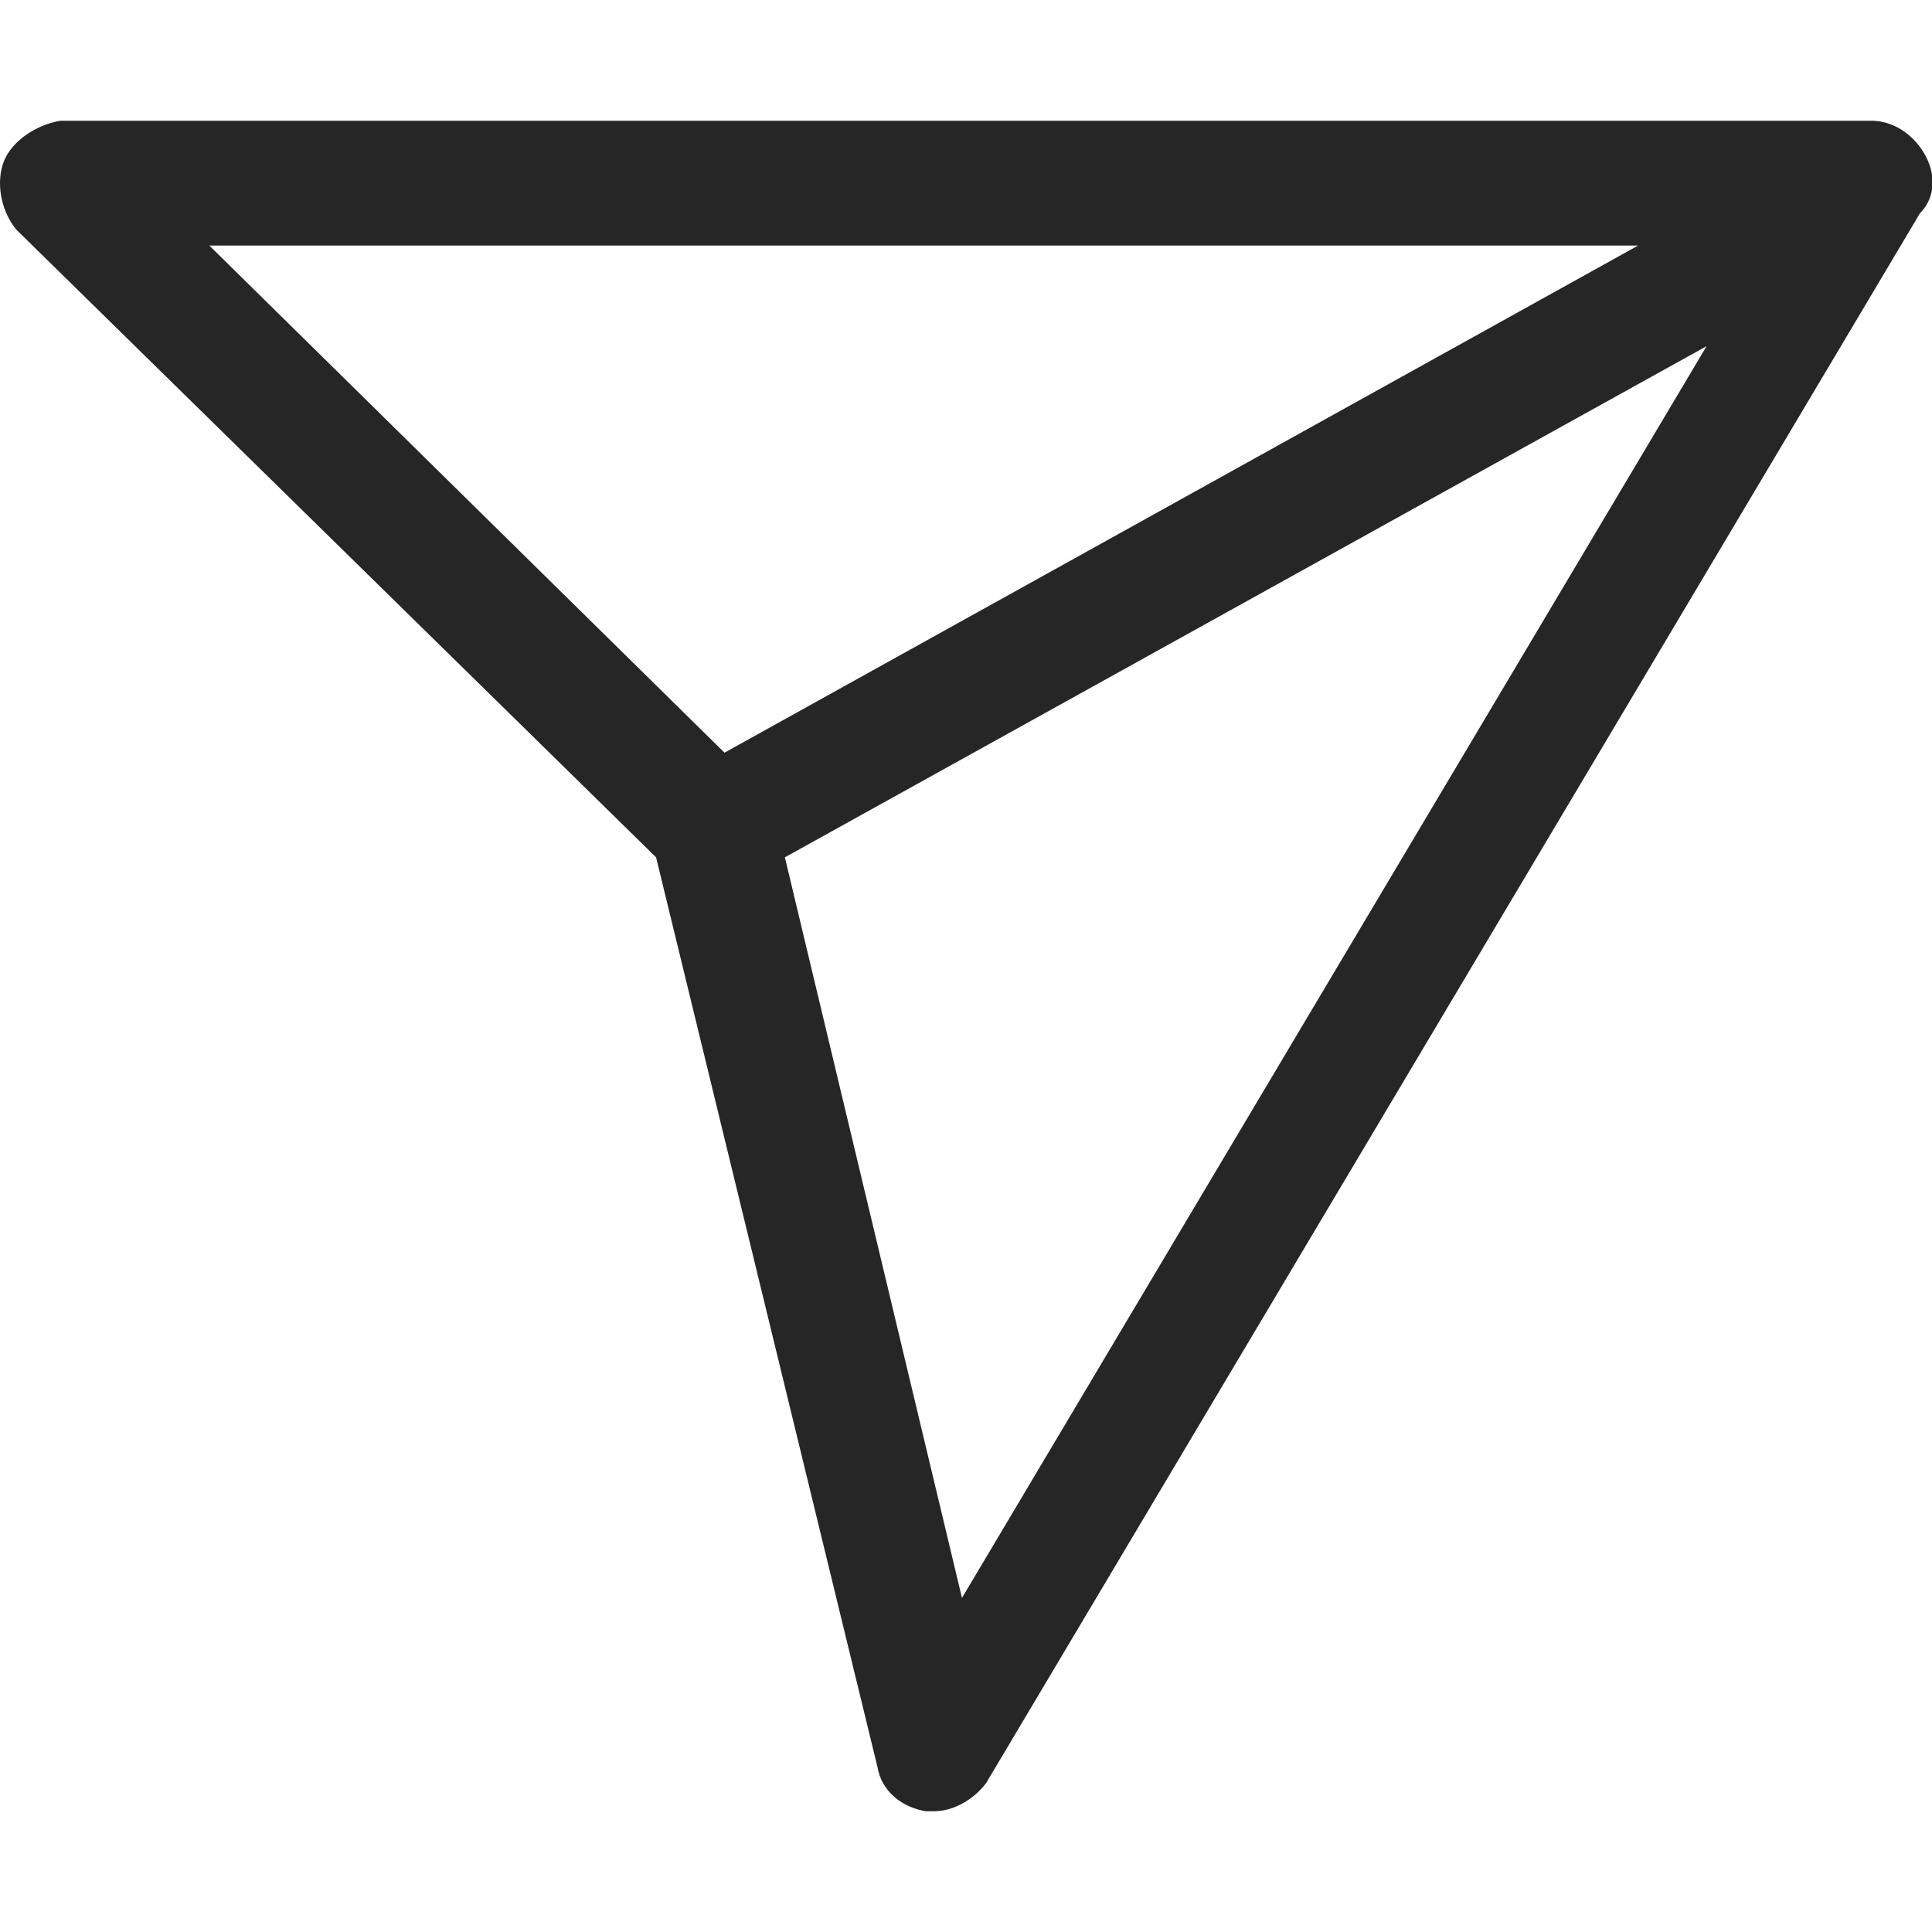
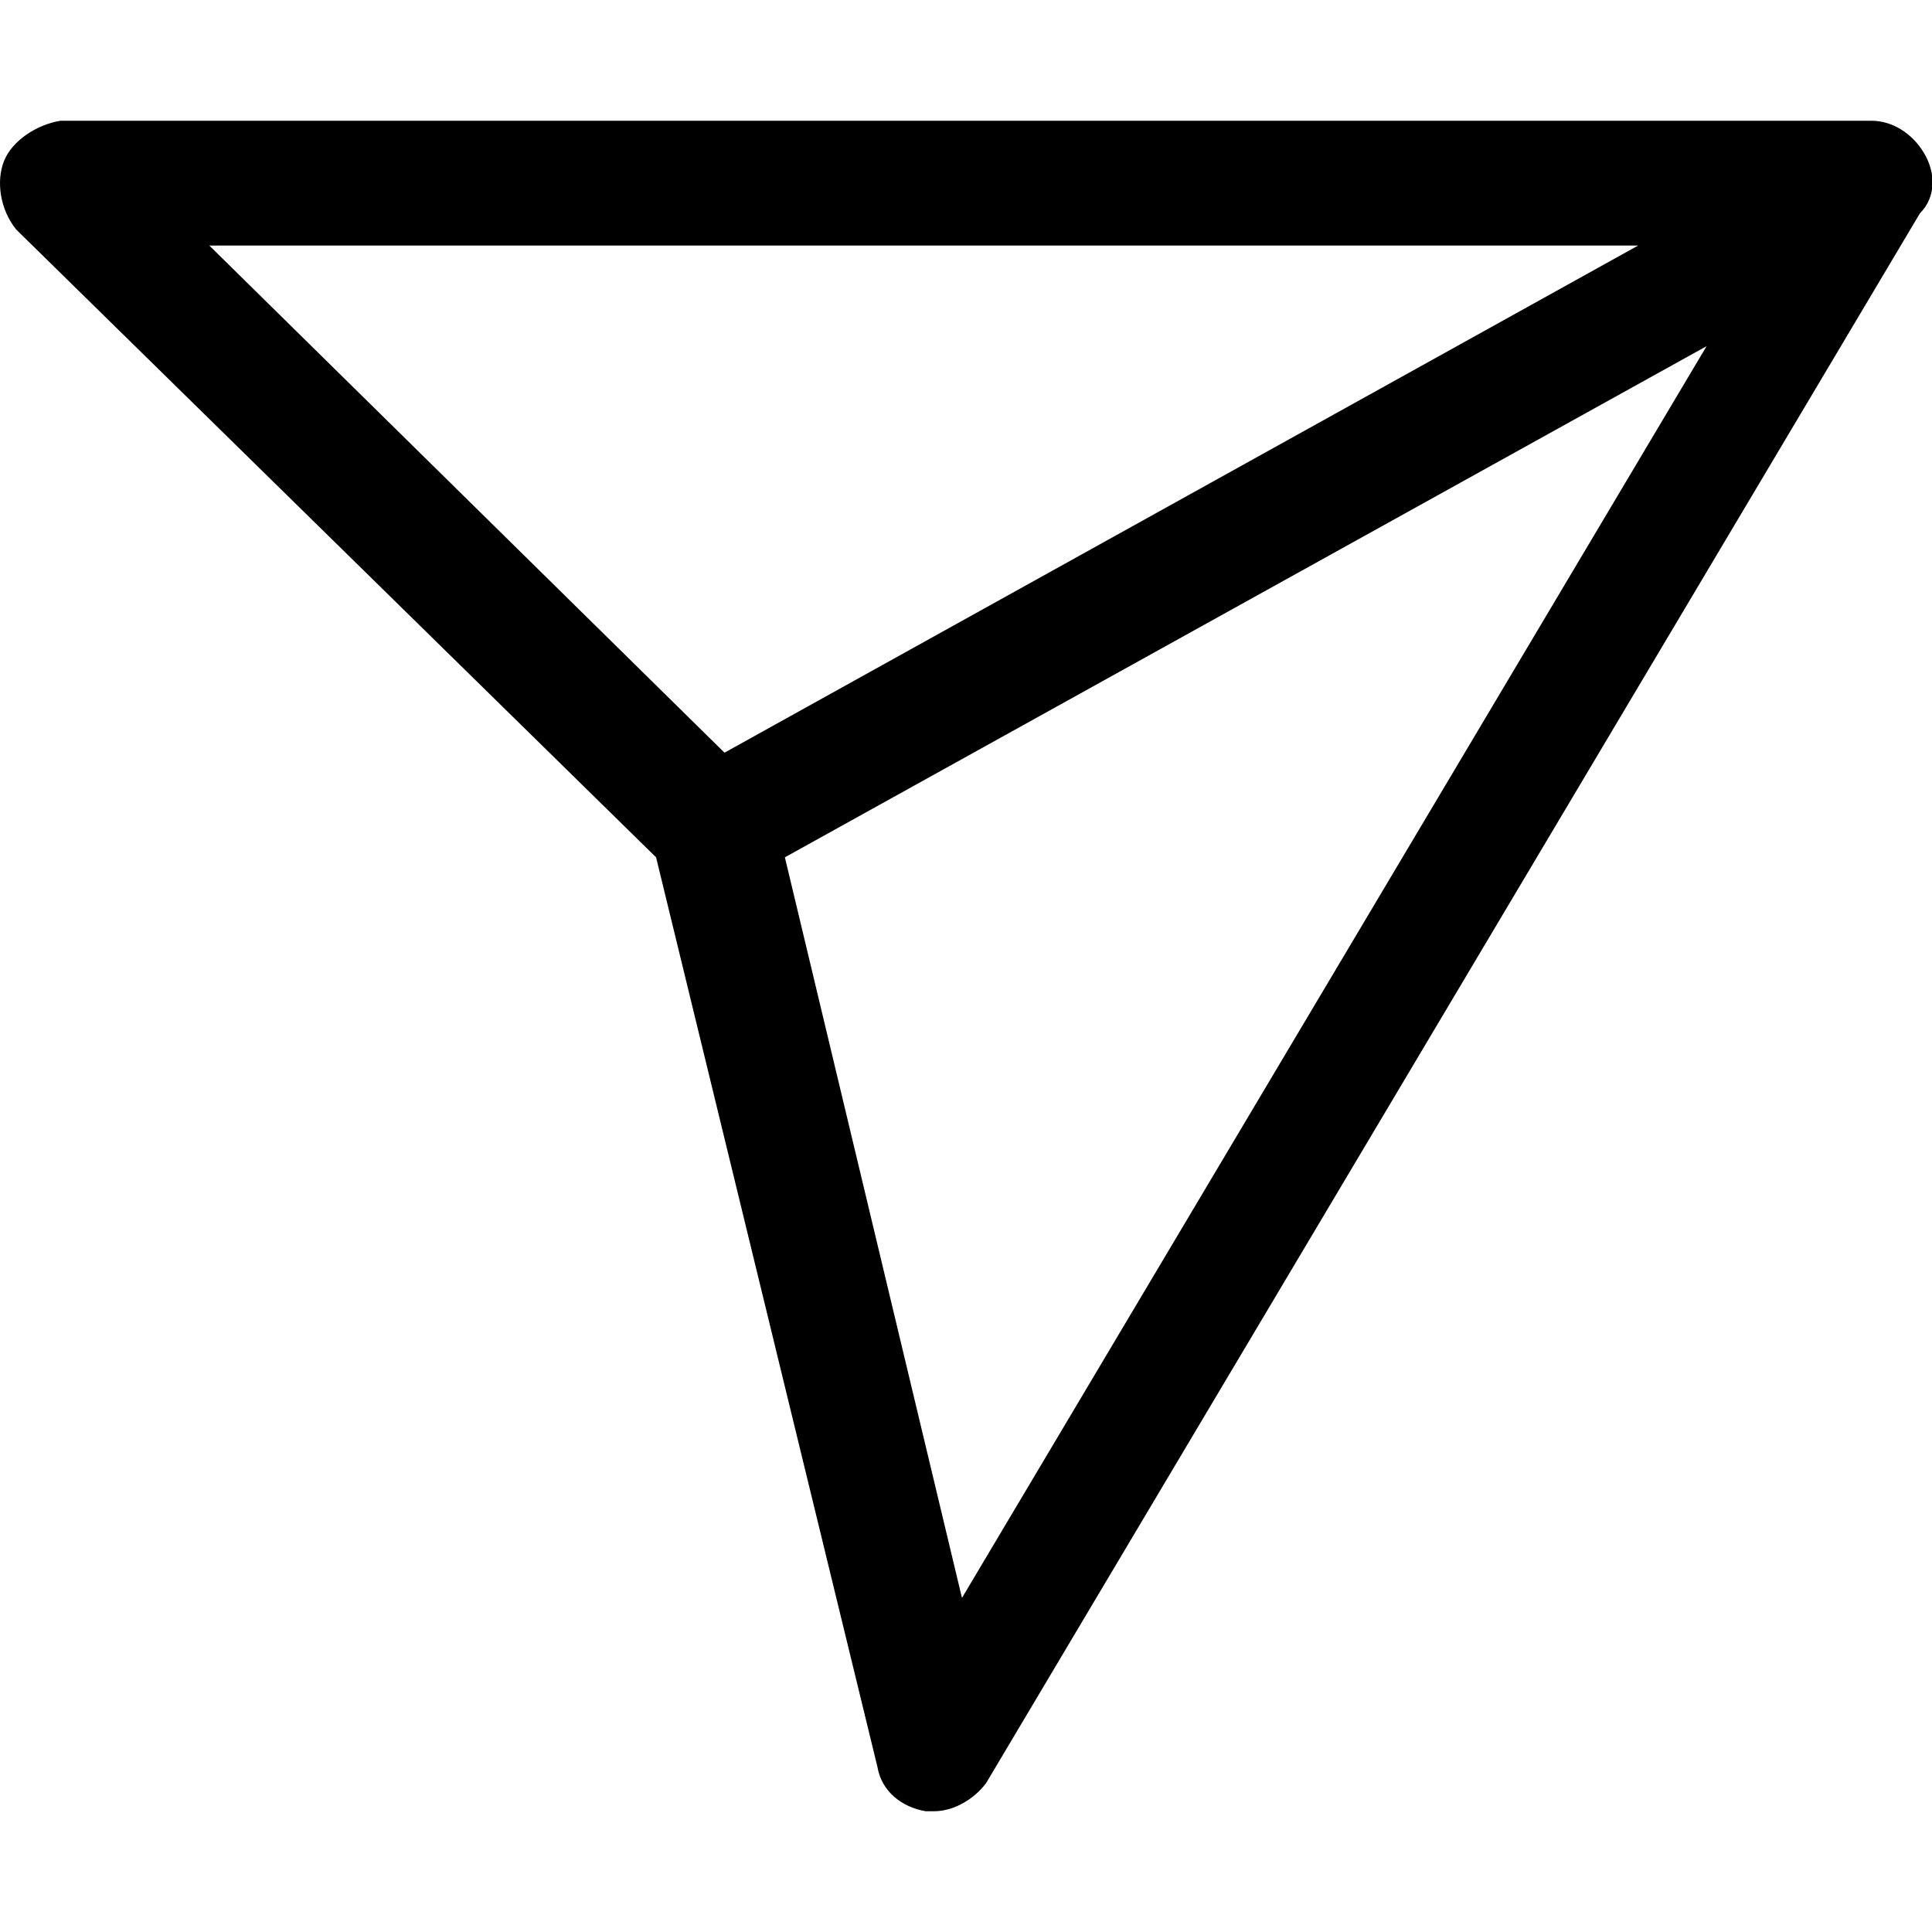
- <svg xmlns="http://www.w3.org/2000/svg" aria-label="Direct" class="_8-yf5 " color="#262626" fill="#262626" height="22" role="img" viewBox="0 0 48 48" width="22">
+ <svg xmlns="http://www.w3.org/2000/svg" aria-label="Direct" color="current" fill="current" height="22" role="img" viewBox="0 0 48 48" width="22">
  <path d="M47.8 3.8c-.3-.5-.8-.8-1.3-.8h-45C.9 3.1.3 3.5.1 4S0 5.2.4 5.7l15.9 15.6 5.5 22.6c.1.6.6 1 1.2 1.1h.2c.5 0 1-.3 1.3-.7l23.2-39c.4-.4.4-1 .1-1.5zM5.2 6.1h35.5L18 18.7 5.2 6.1zm18.7 33.6l-4.4-18.4L42.4 8.6 23.9 39.7z" />
</svg>
